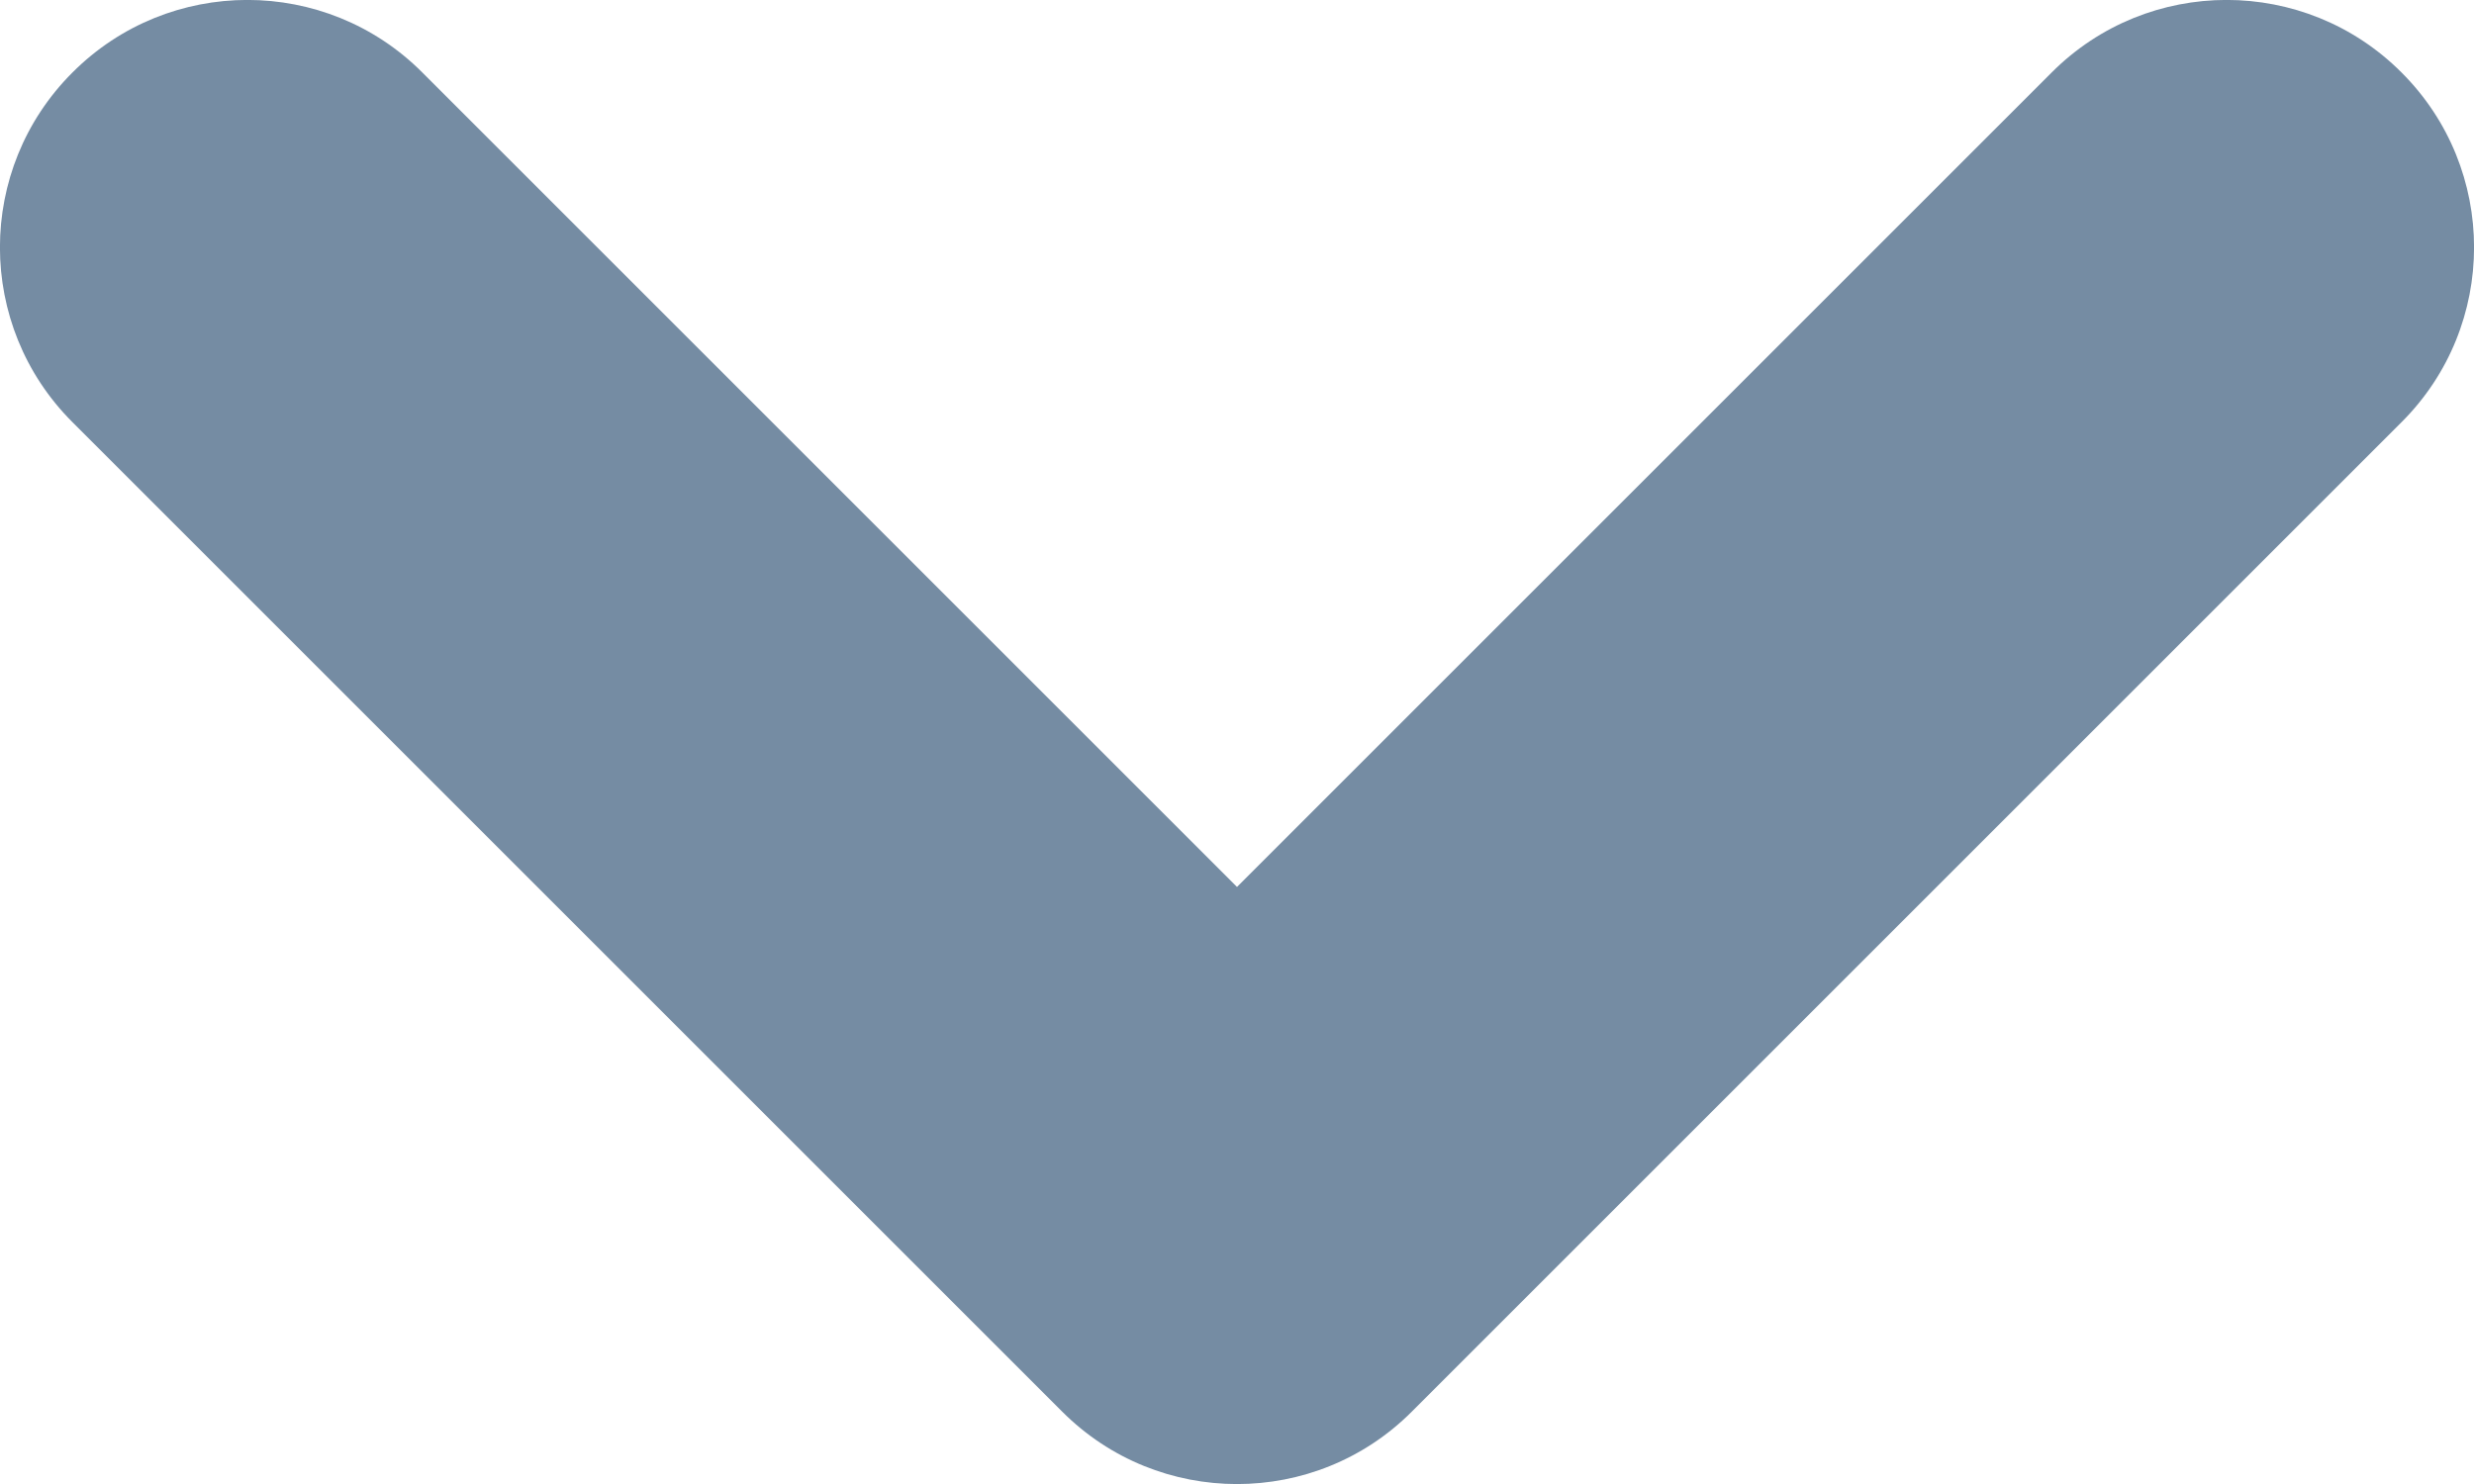
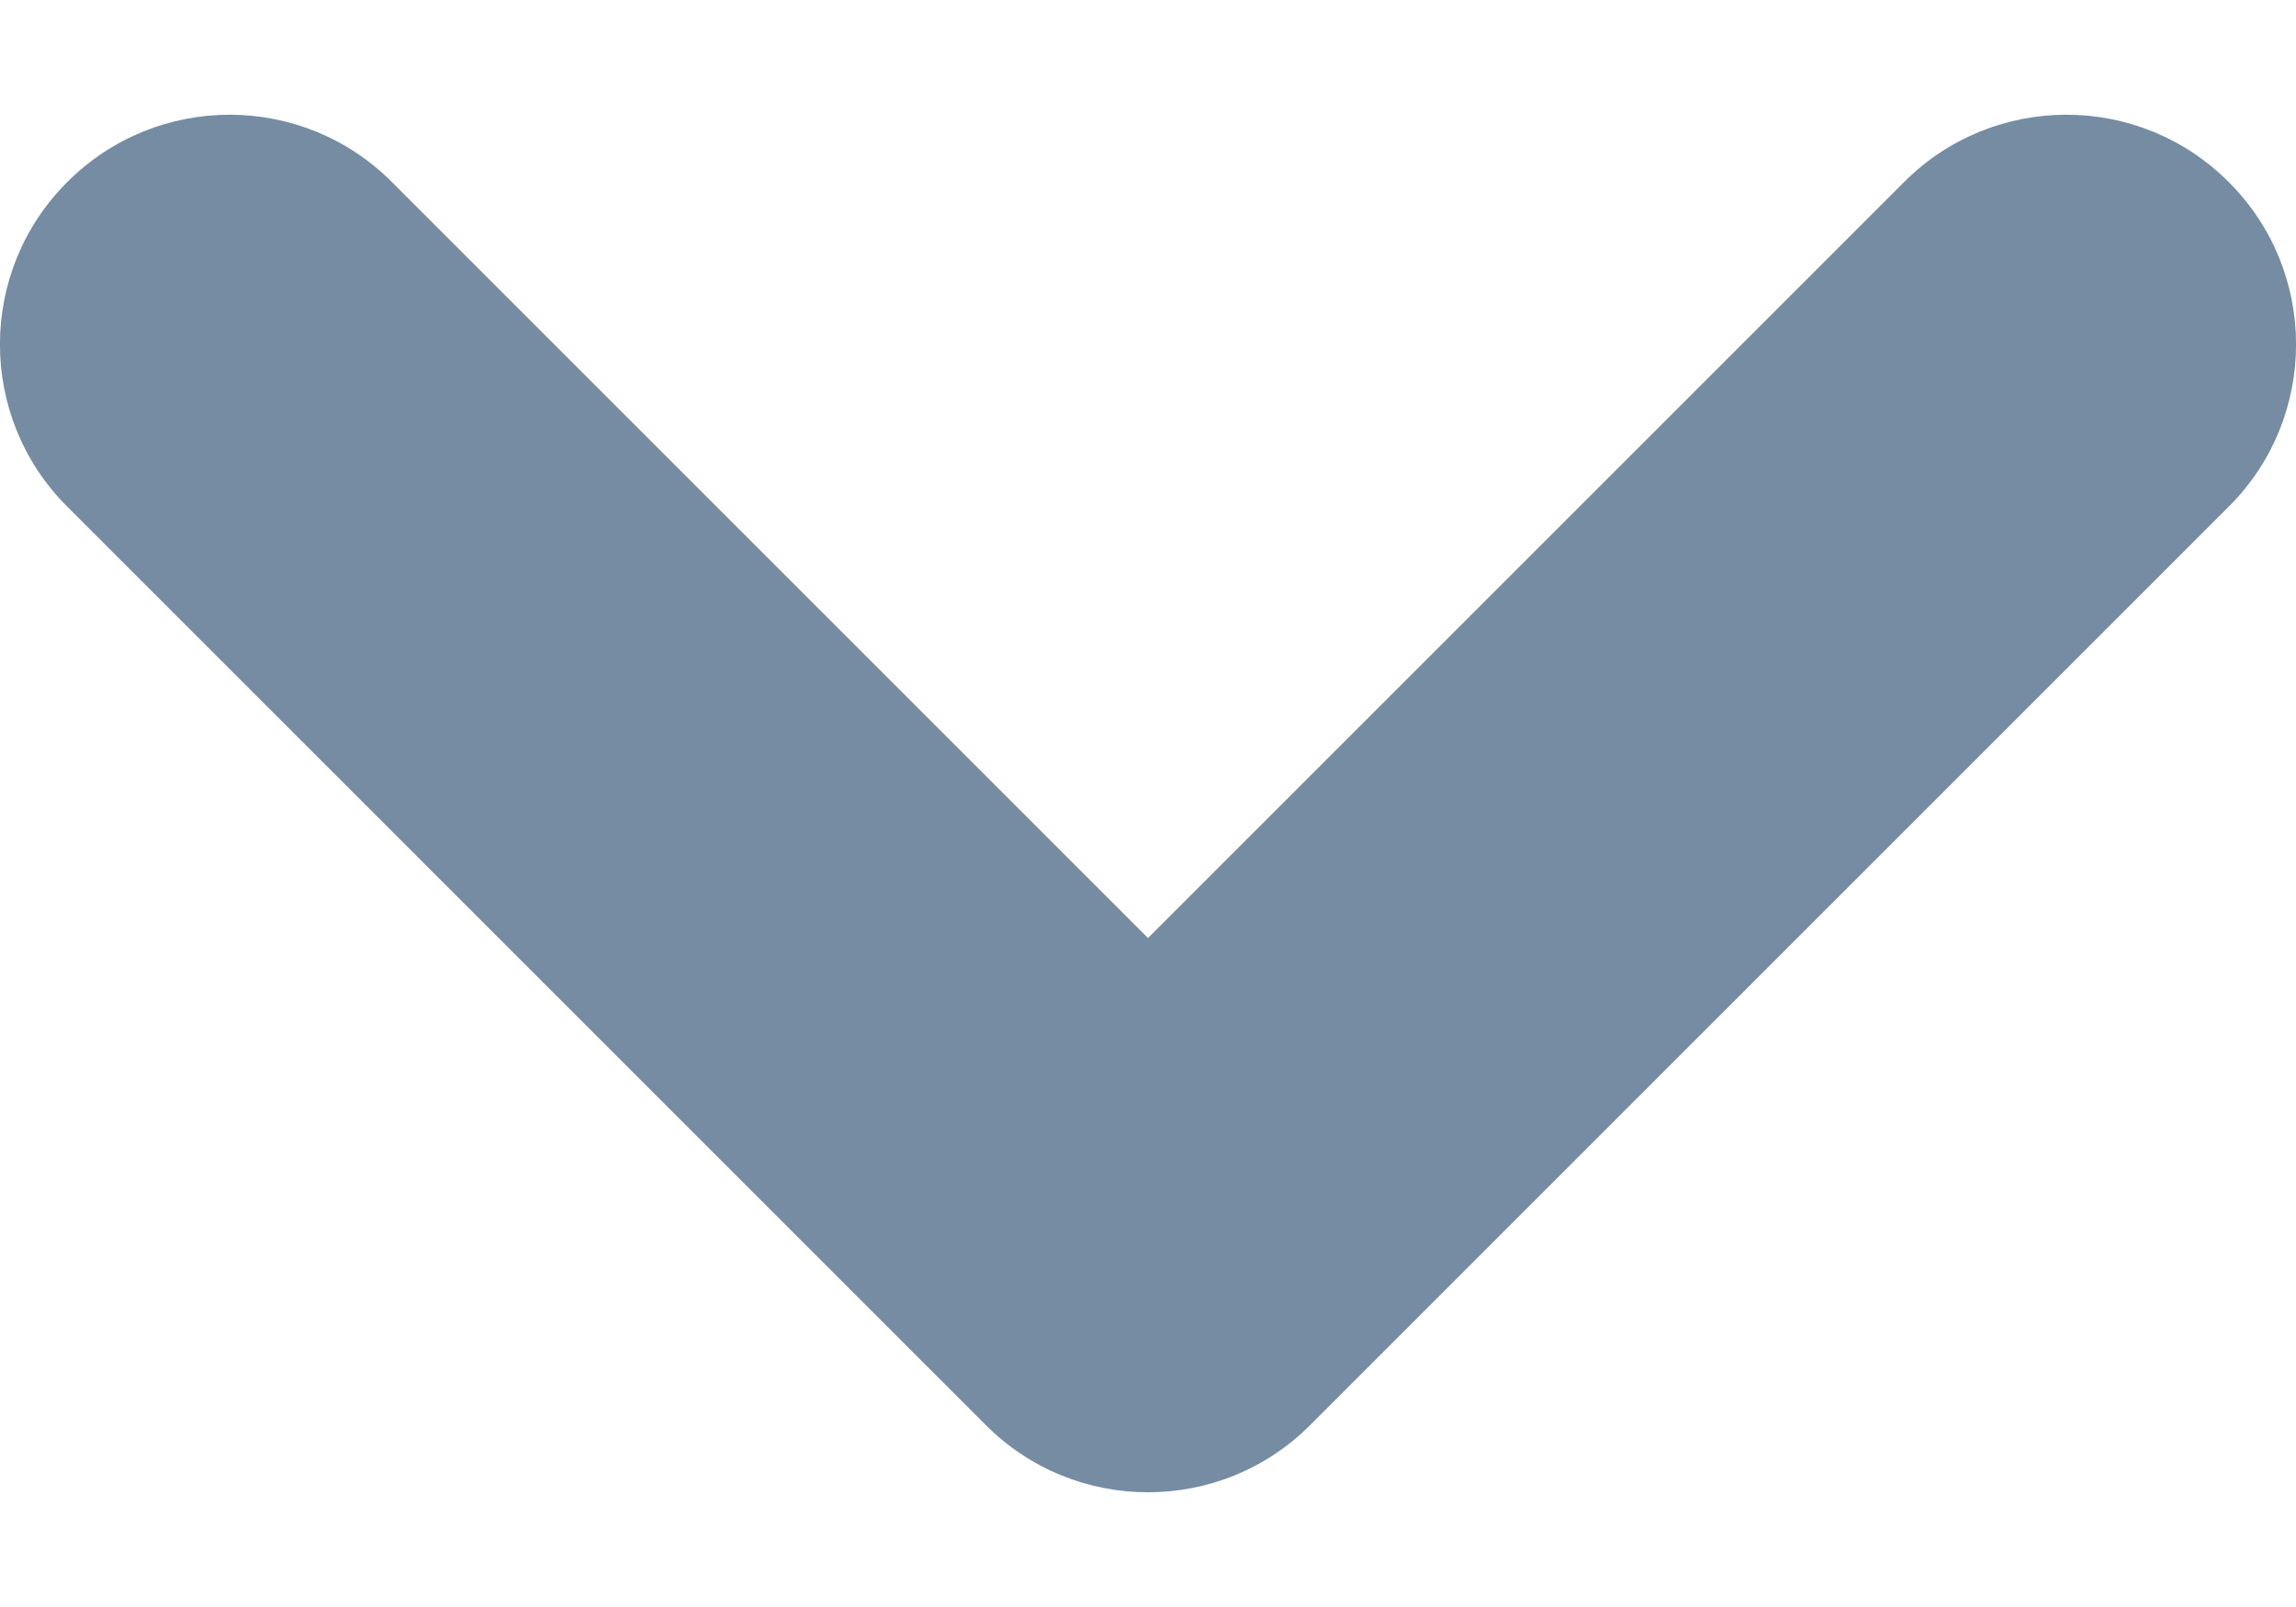
- <svg xmlns="http://www.w3.org/2000/svg" id="meteor-icon-kit__regular-chevron-down-xs" viewBox="0 0 10 6" fill="none">
-   <path fill-rule="evenodd" clip-rule="evenodd" d="M1.707 0.293C1.317 -0.098 0.683 -0.098 0.293 0.293C-0.098 0.683 -0.098 1.317 0.293 1.707L4.293 5.707C4.683 6.098 5.317 6.098 5.707 5.707L9.707 1.707C10.098 1.317 10.098 0.683 9.707 0.293C9.317 -0.098 8.683 -0.098 8.293 0.293L5 3.586L1.707 0.293z" fill="#758CA3" />
+ <svg xmlns="http://www.w3.org/2000/svg" id="meteor-icon-kit__regular-chevron-down-xs" viewBox="0 0 10 7" fill="none">
+   <path fill-rule="evenodd" clip-rule="evenodd" d="M1.707 0.793C1.317 0.402 0.683 0.402 0.293 0.793C-0.098 1.183 -0.098 1.817 0.293 2.207L4.293 6.207C4.683 6.598 5.317 6.598 5.707 6.207L9.707 2.207C10.098 1.817 10.098 1.183 9.707 0.793C9.317 0.402 8.683 0.402 8.293 0.793L5 4.086L1.707 0.793z" fill="#758CA3" />
</svg>
